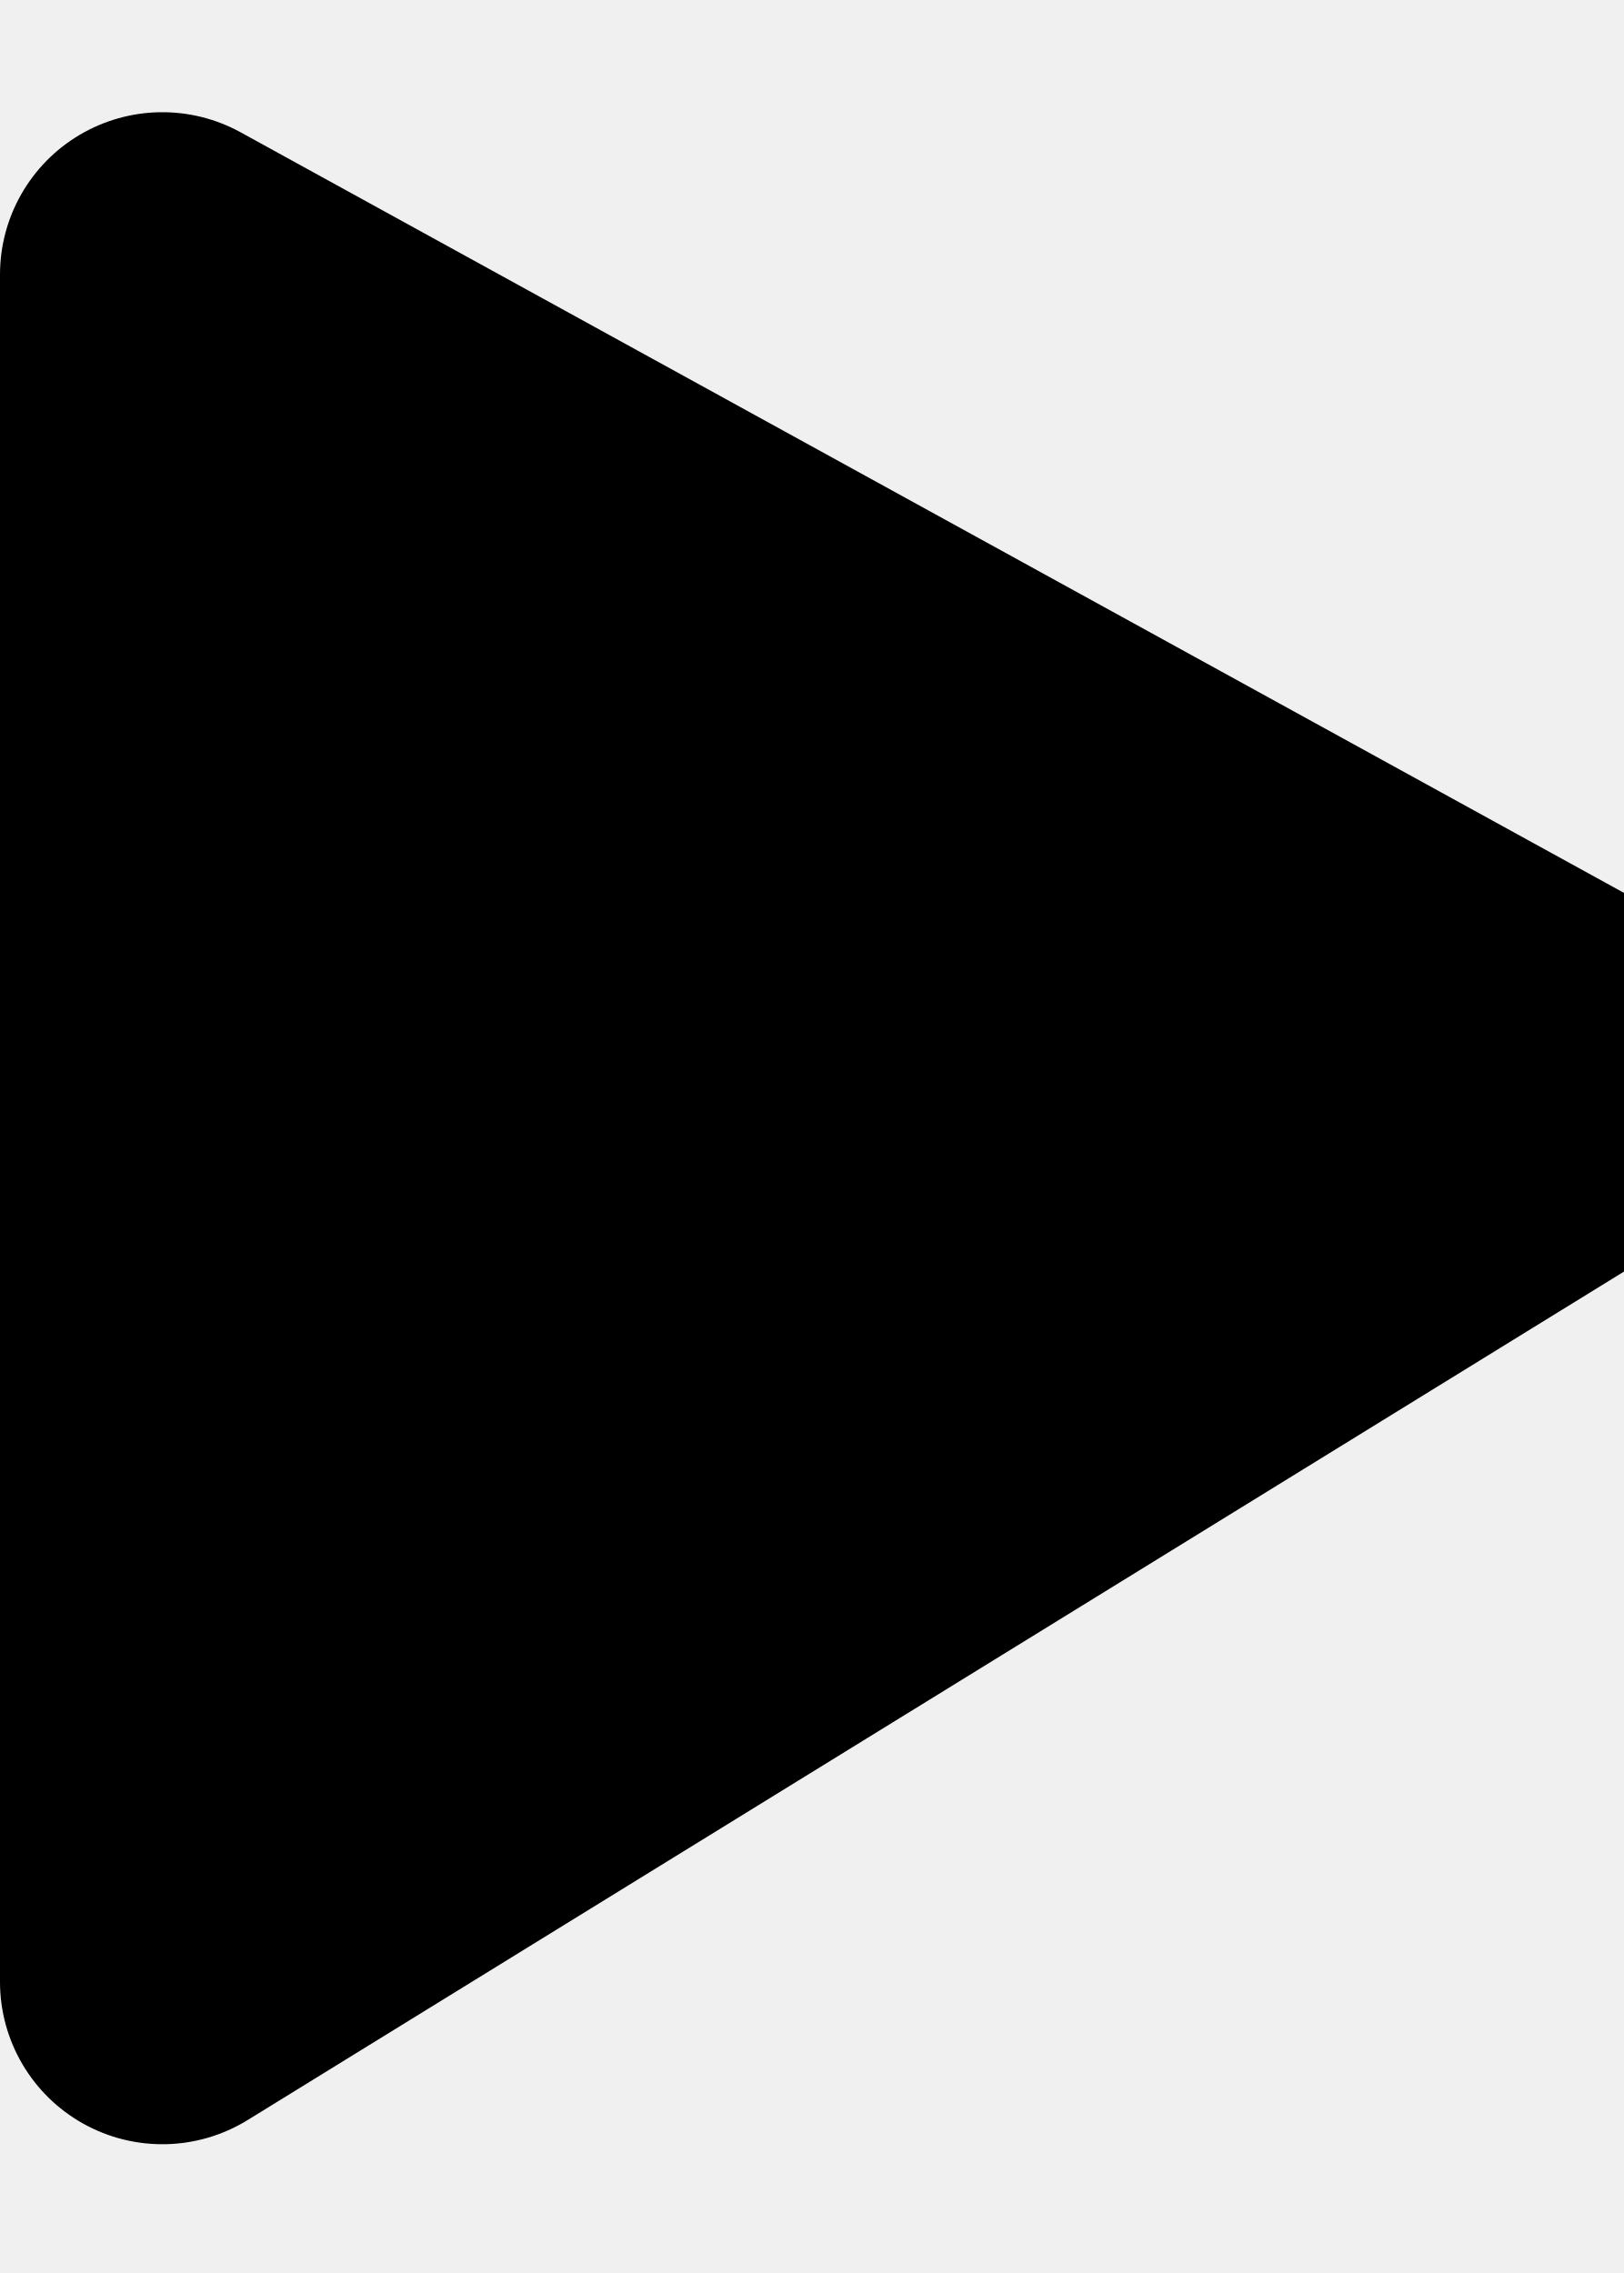
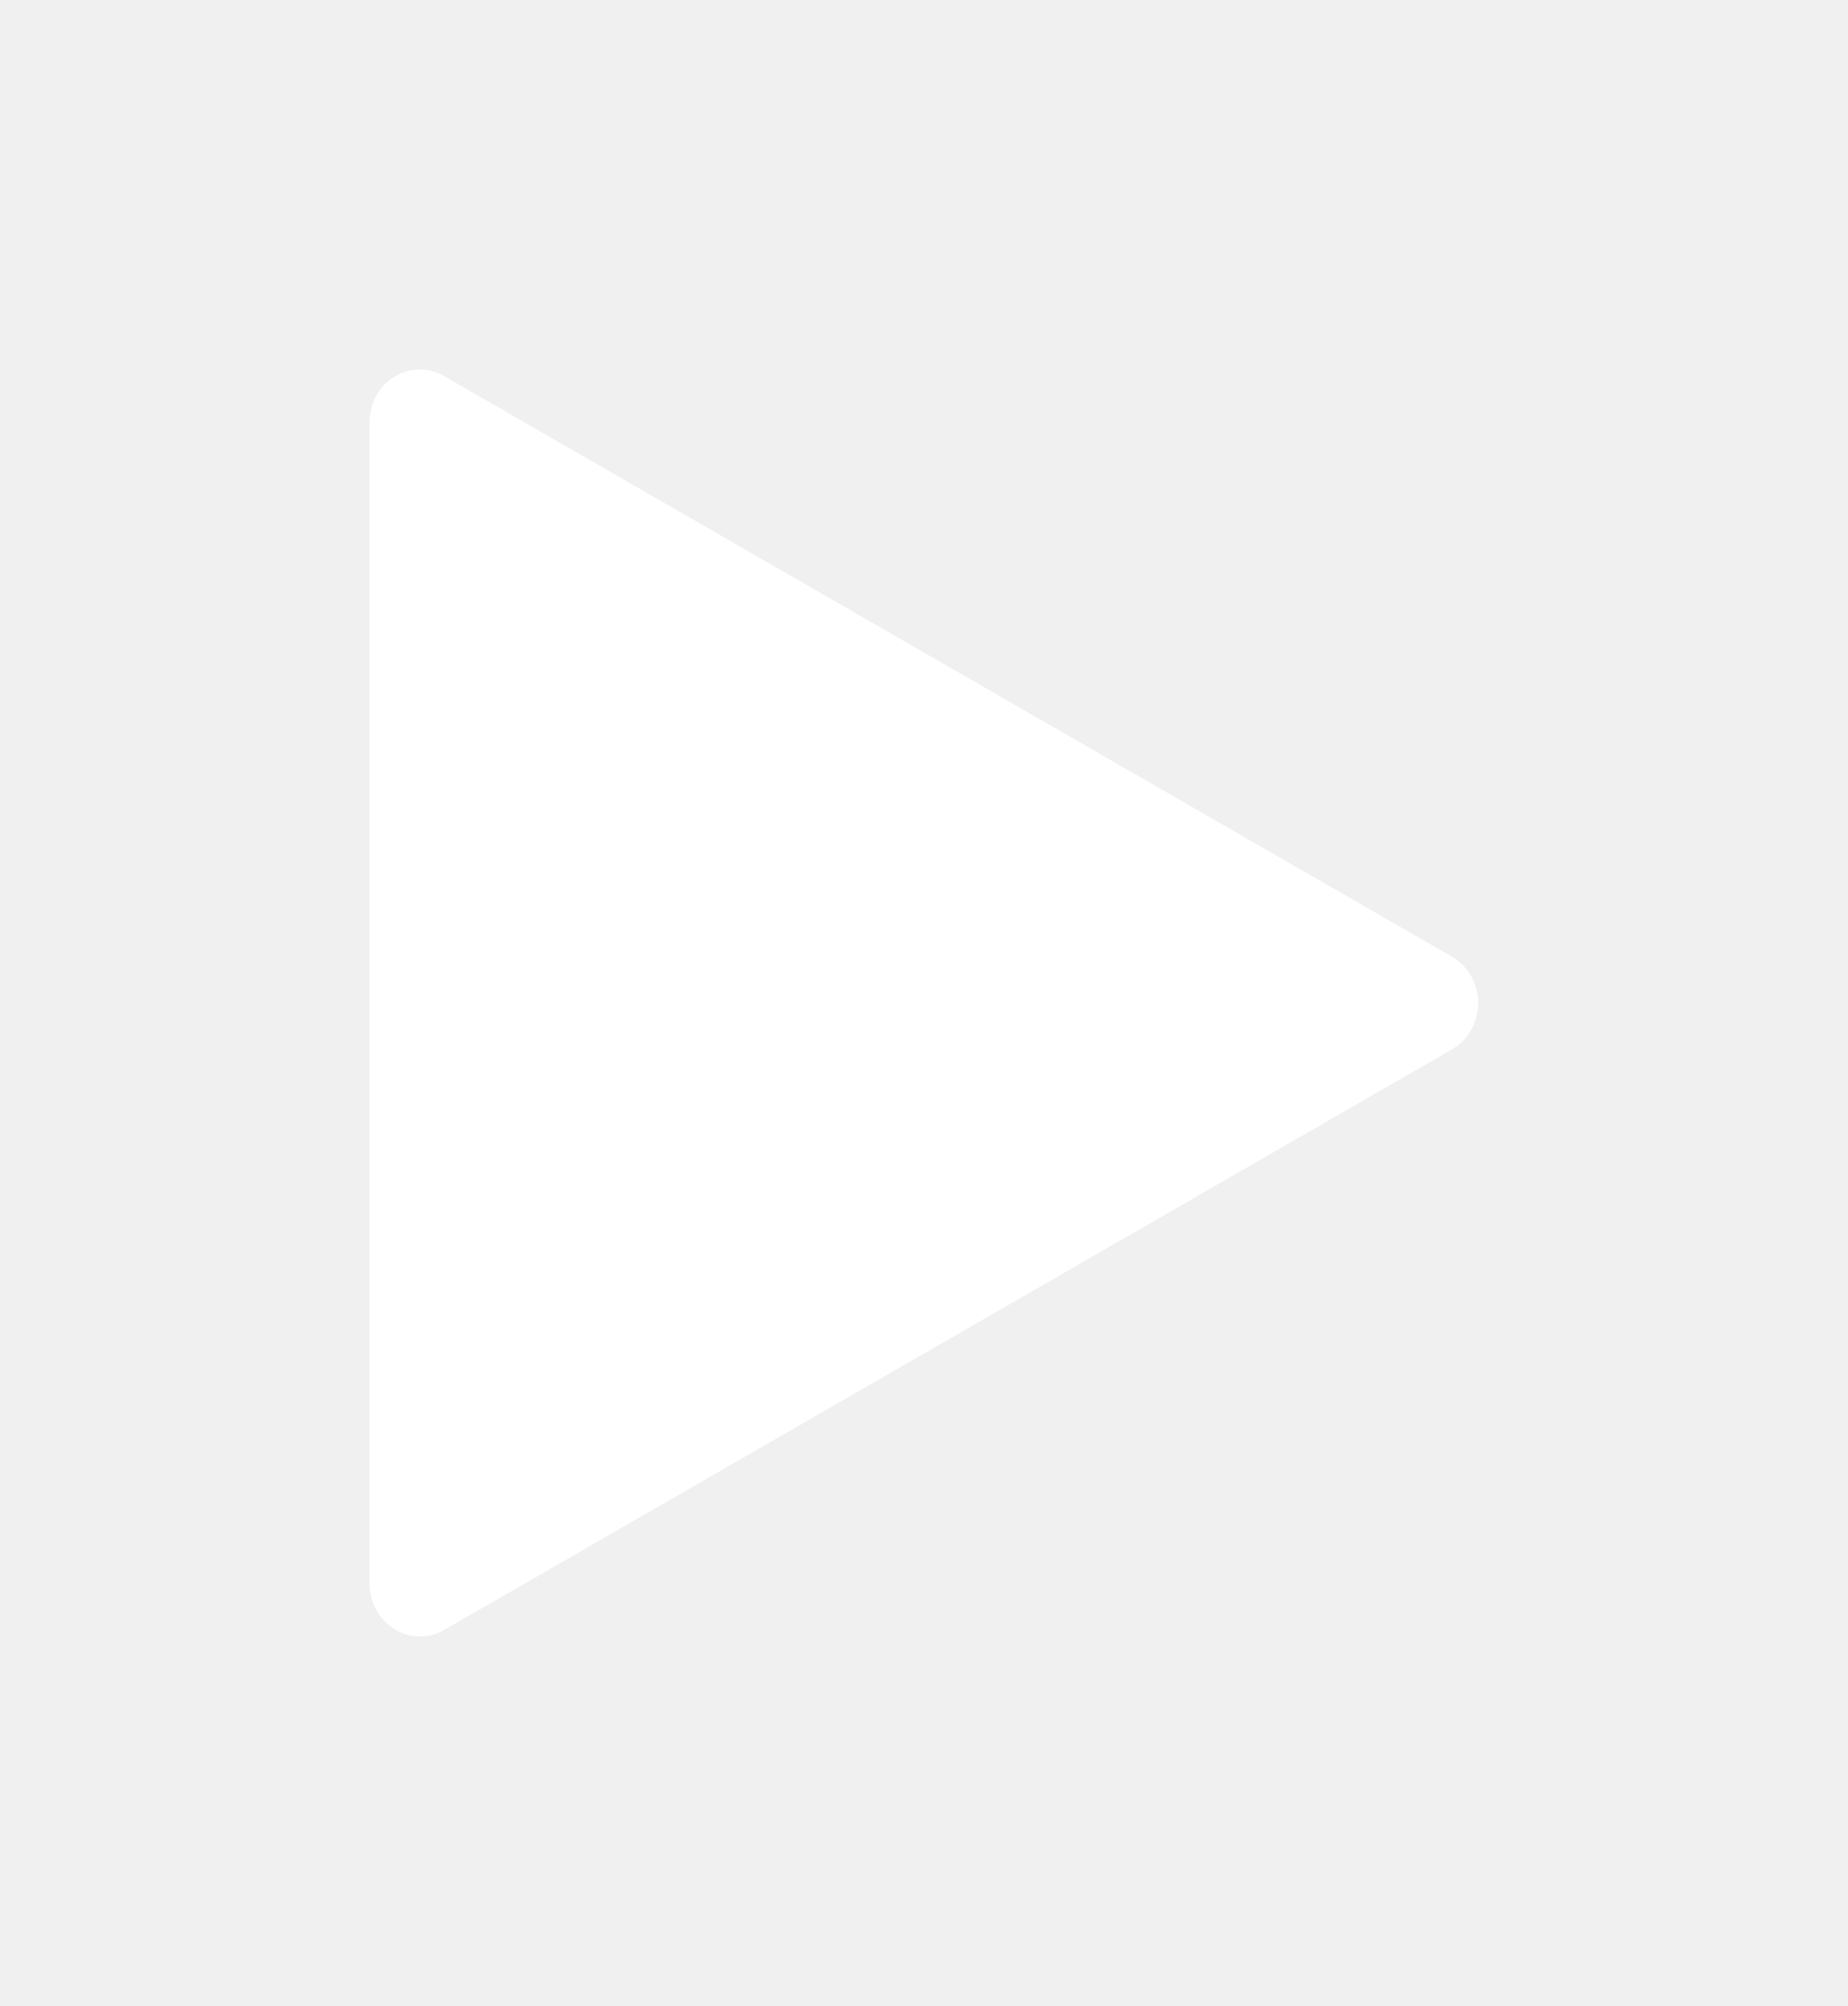
- <svg xmlns="http://www.w3.org/2000/svg" fill="none" class="icon icon-play" viewBox="0 0 10 14">
-   <path fill="currentColor" fill-rule="evenodd" d="M1.482.815A1 1 0 0 0 0 1.69v10.517a1 1 0 0 0 1.525.851L10.54 7.5a1 1 0 0 0-.043-1.728z" clip-rule="evenodd" />
+ <svg xmlns="http://www.w3.org/2000/svg" width="35" height="38" viewBox="0 0 35 38" fill="none">
+   <path d="M27.506 18.125L8.415 7.126C8.268 7.041 8.103 6.997 7.935 7C7.768 7.003 7.604 7.052 7.46 7.142C7.319 7.232 7.202 7.358 7.122 7.509C7.041 7.659 6.999 7.829 7 8.002V30C7 30.174 7.044 30.345 7.126 30.495C7.208 30.646 7.327 30.772 7.47 30.86C7.616 30.952 7.784 31 7.955 31C8.115 31 8.274 30.957 8.415 30.876L27.506 19.877C27.655 19.791 27.78 19.664 27.867 19.51C27.954 19.356 28 19.18 28 19.001C28 18.822 27.954 18.646 27.867 18.492C27.78 18.338 27.655 18.212 27.506 18.125Z" fill="white" />
</svg>
